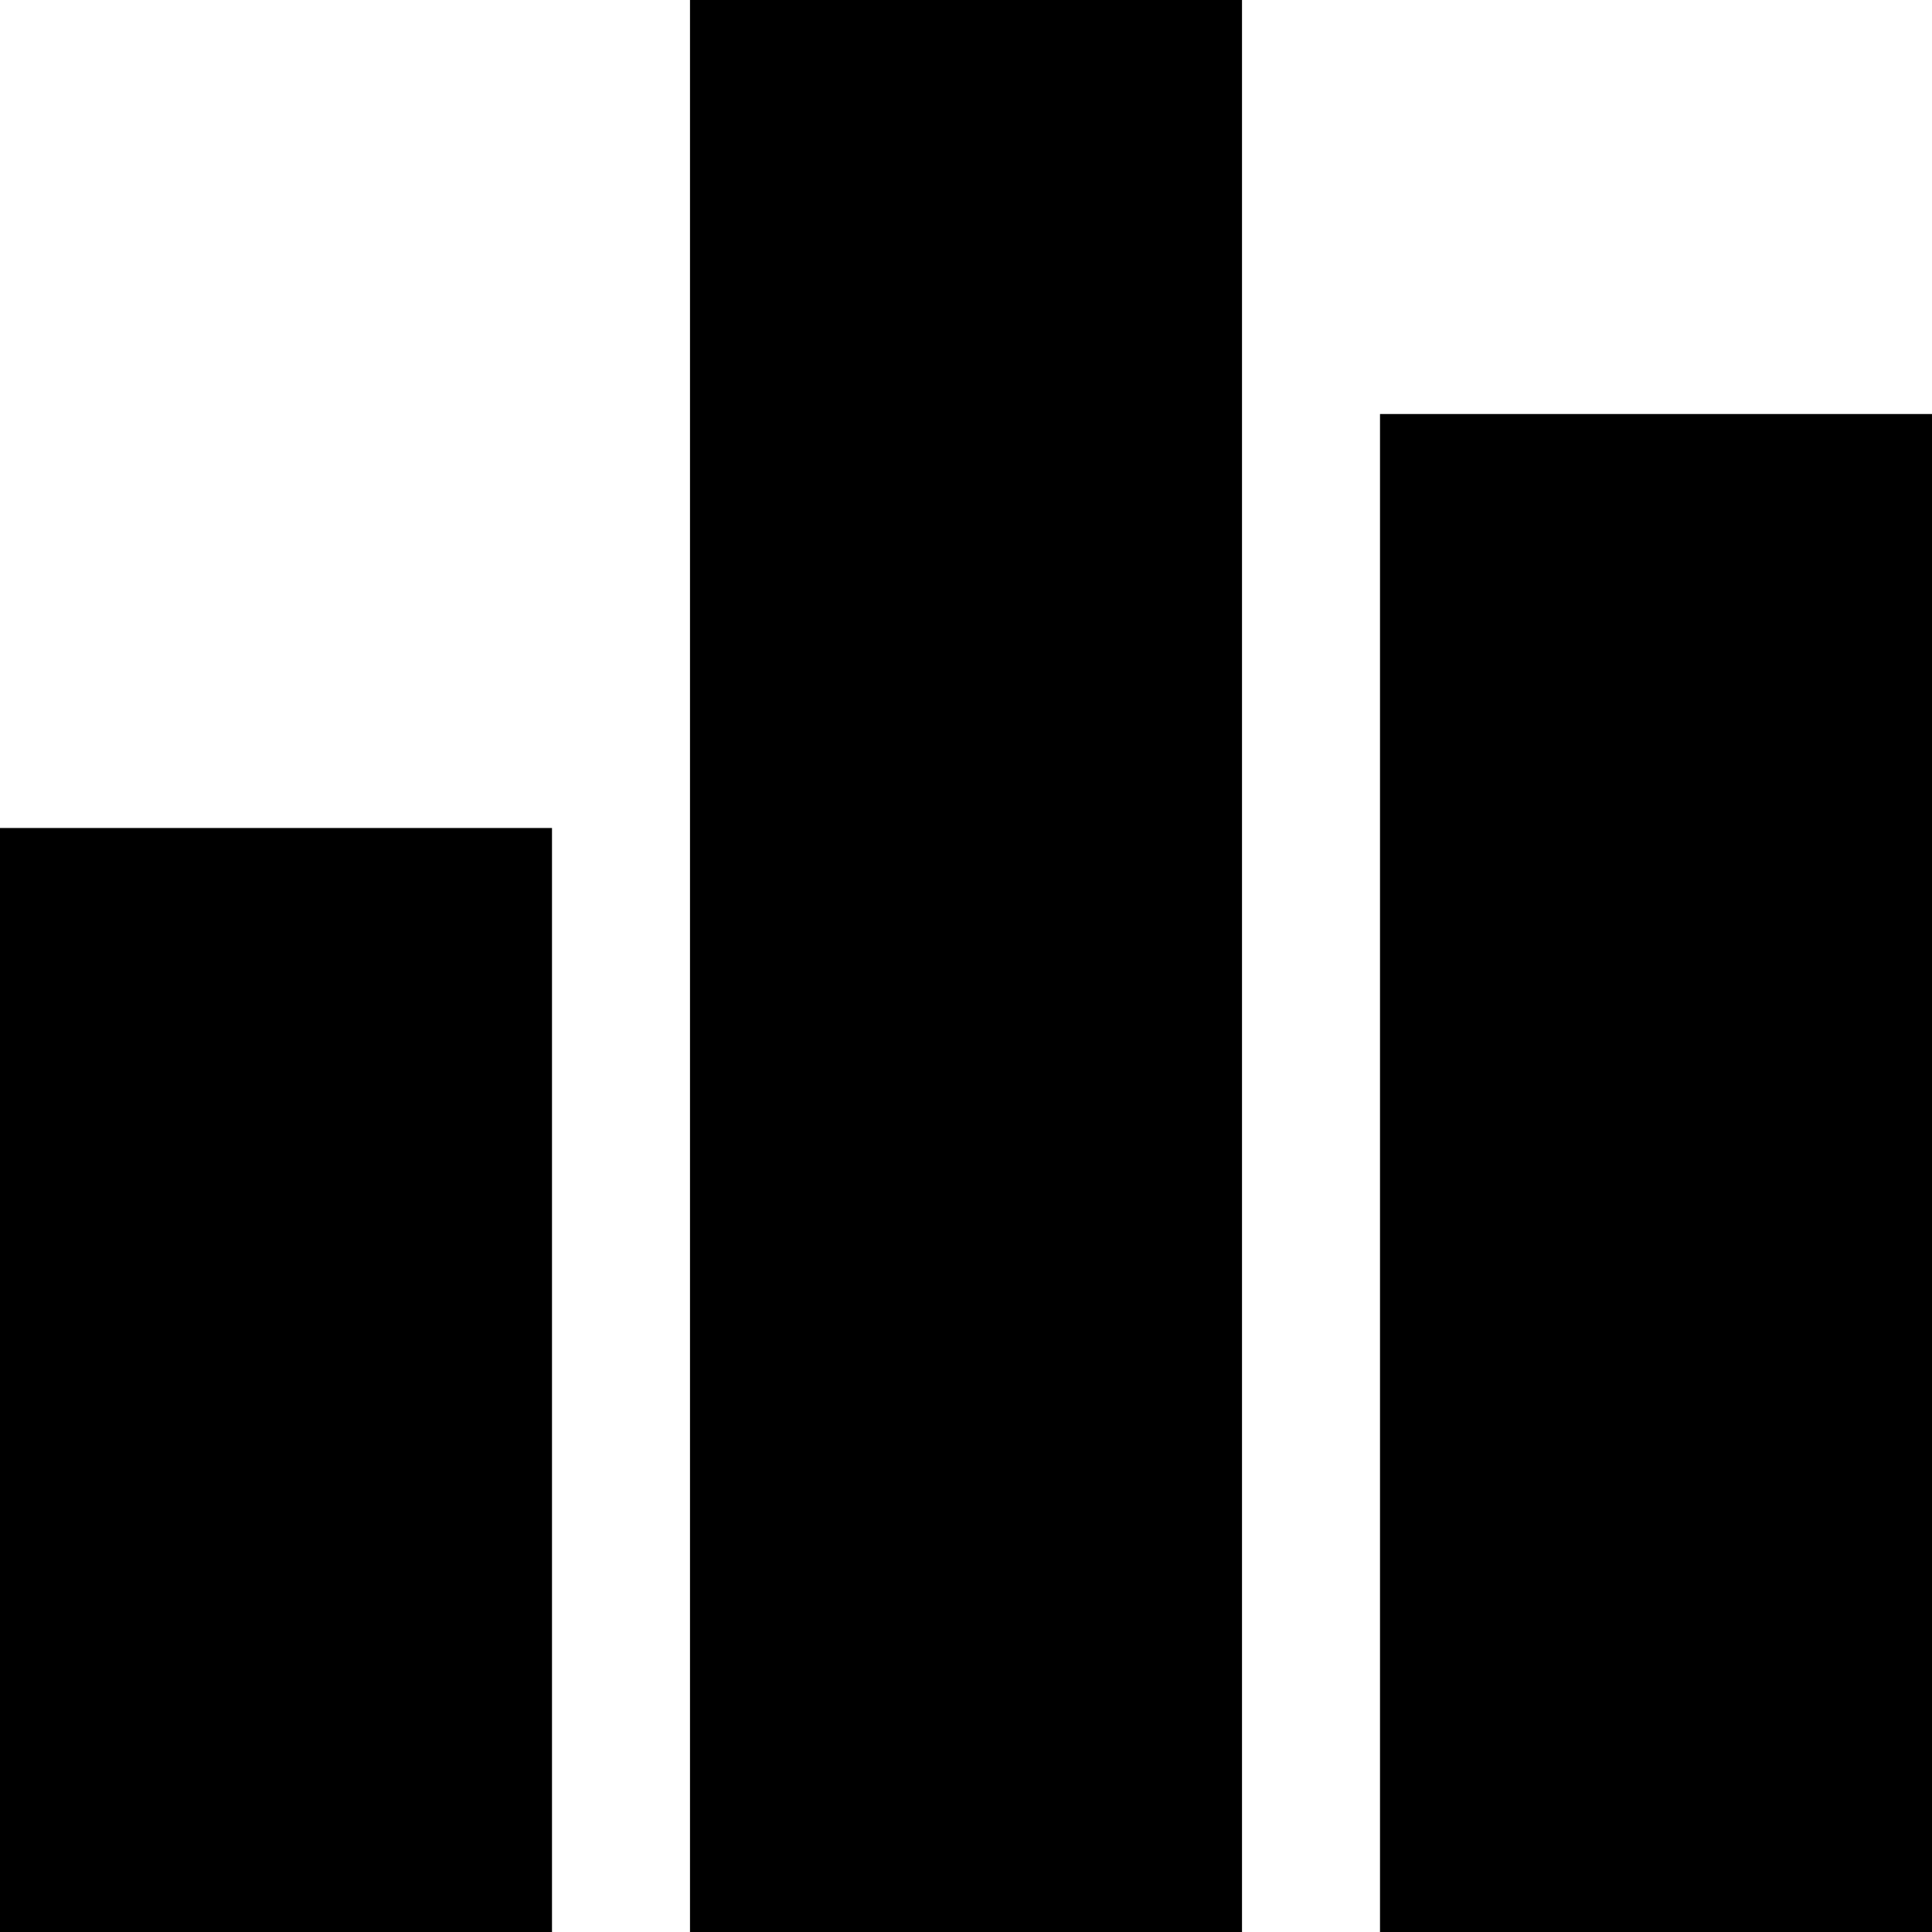
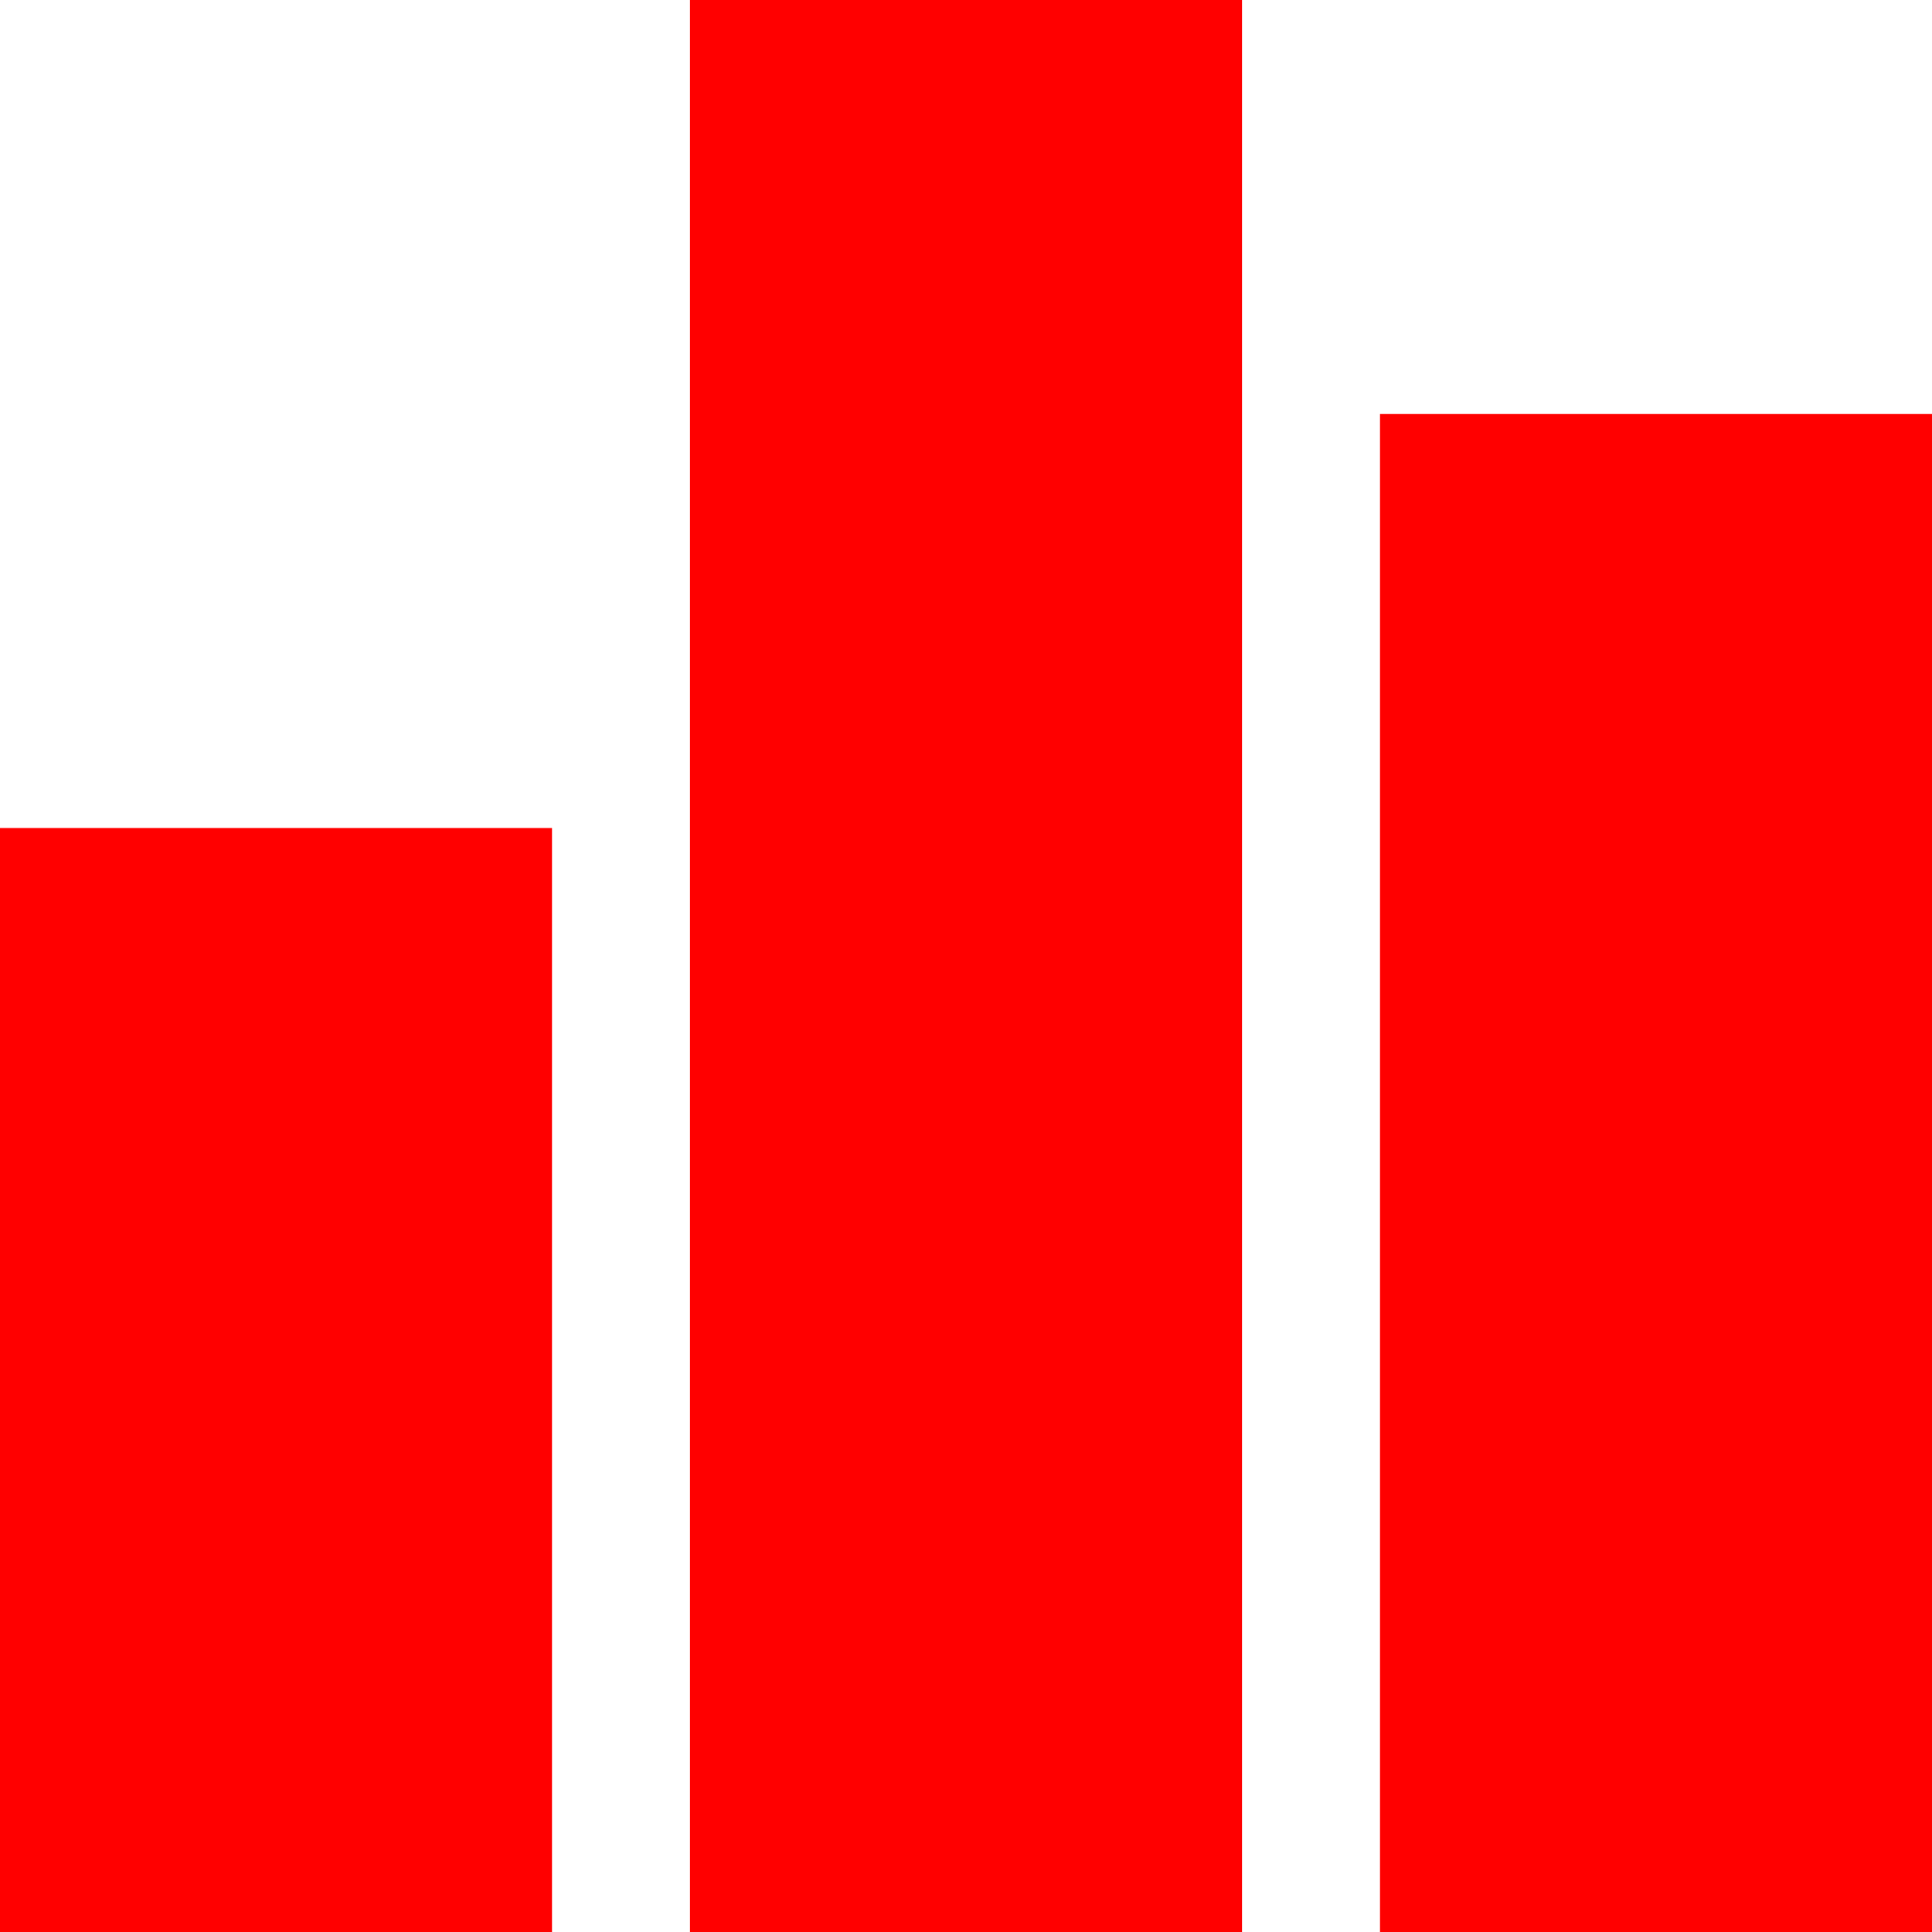
<svg xmlns="http://www.w3.org/2000/svg" t="1582206796419" class="icon" viewBox="0 0 1024 1024" version="1.1" p-id="3014" width="200" height="200">
  <defs>
    <style type="text/css" />
  </defs>
-   <path d="M0 438.856h292.568V1024H0V438.856zM731.432 219.44H1024V1024H731.432V219.432zM365.712 0h292.576v1024H365.712V0z" p-id="3015" />
+   <path fill="red" d="M0 438.856h292.568V1024H0V438.856zM731.432 219.44H1024V1024H731.432V219.432zM365.712 0h292.576v1024H365.712V0z" p-id="3015" />
</svg>
